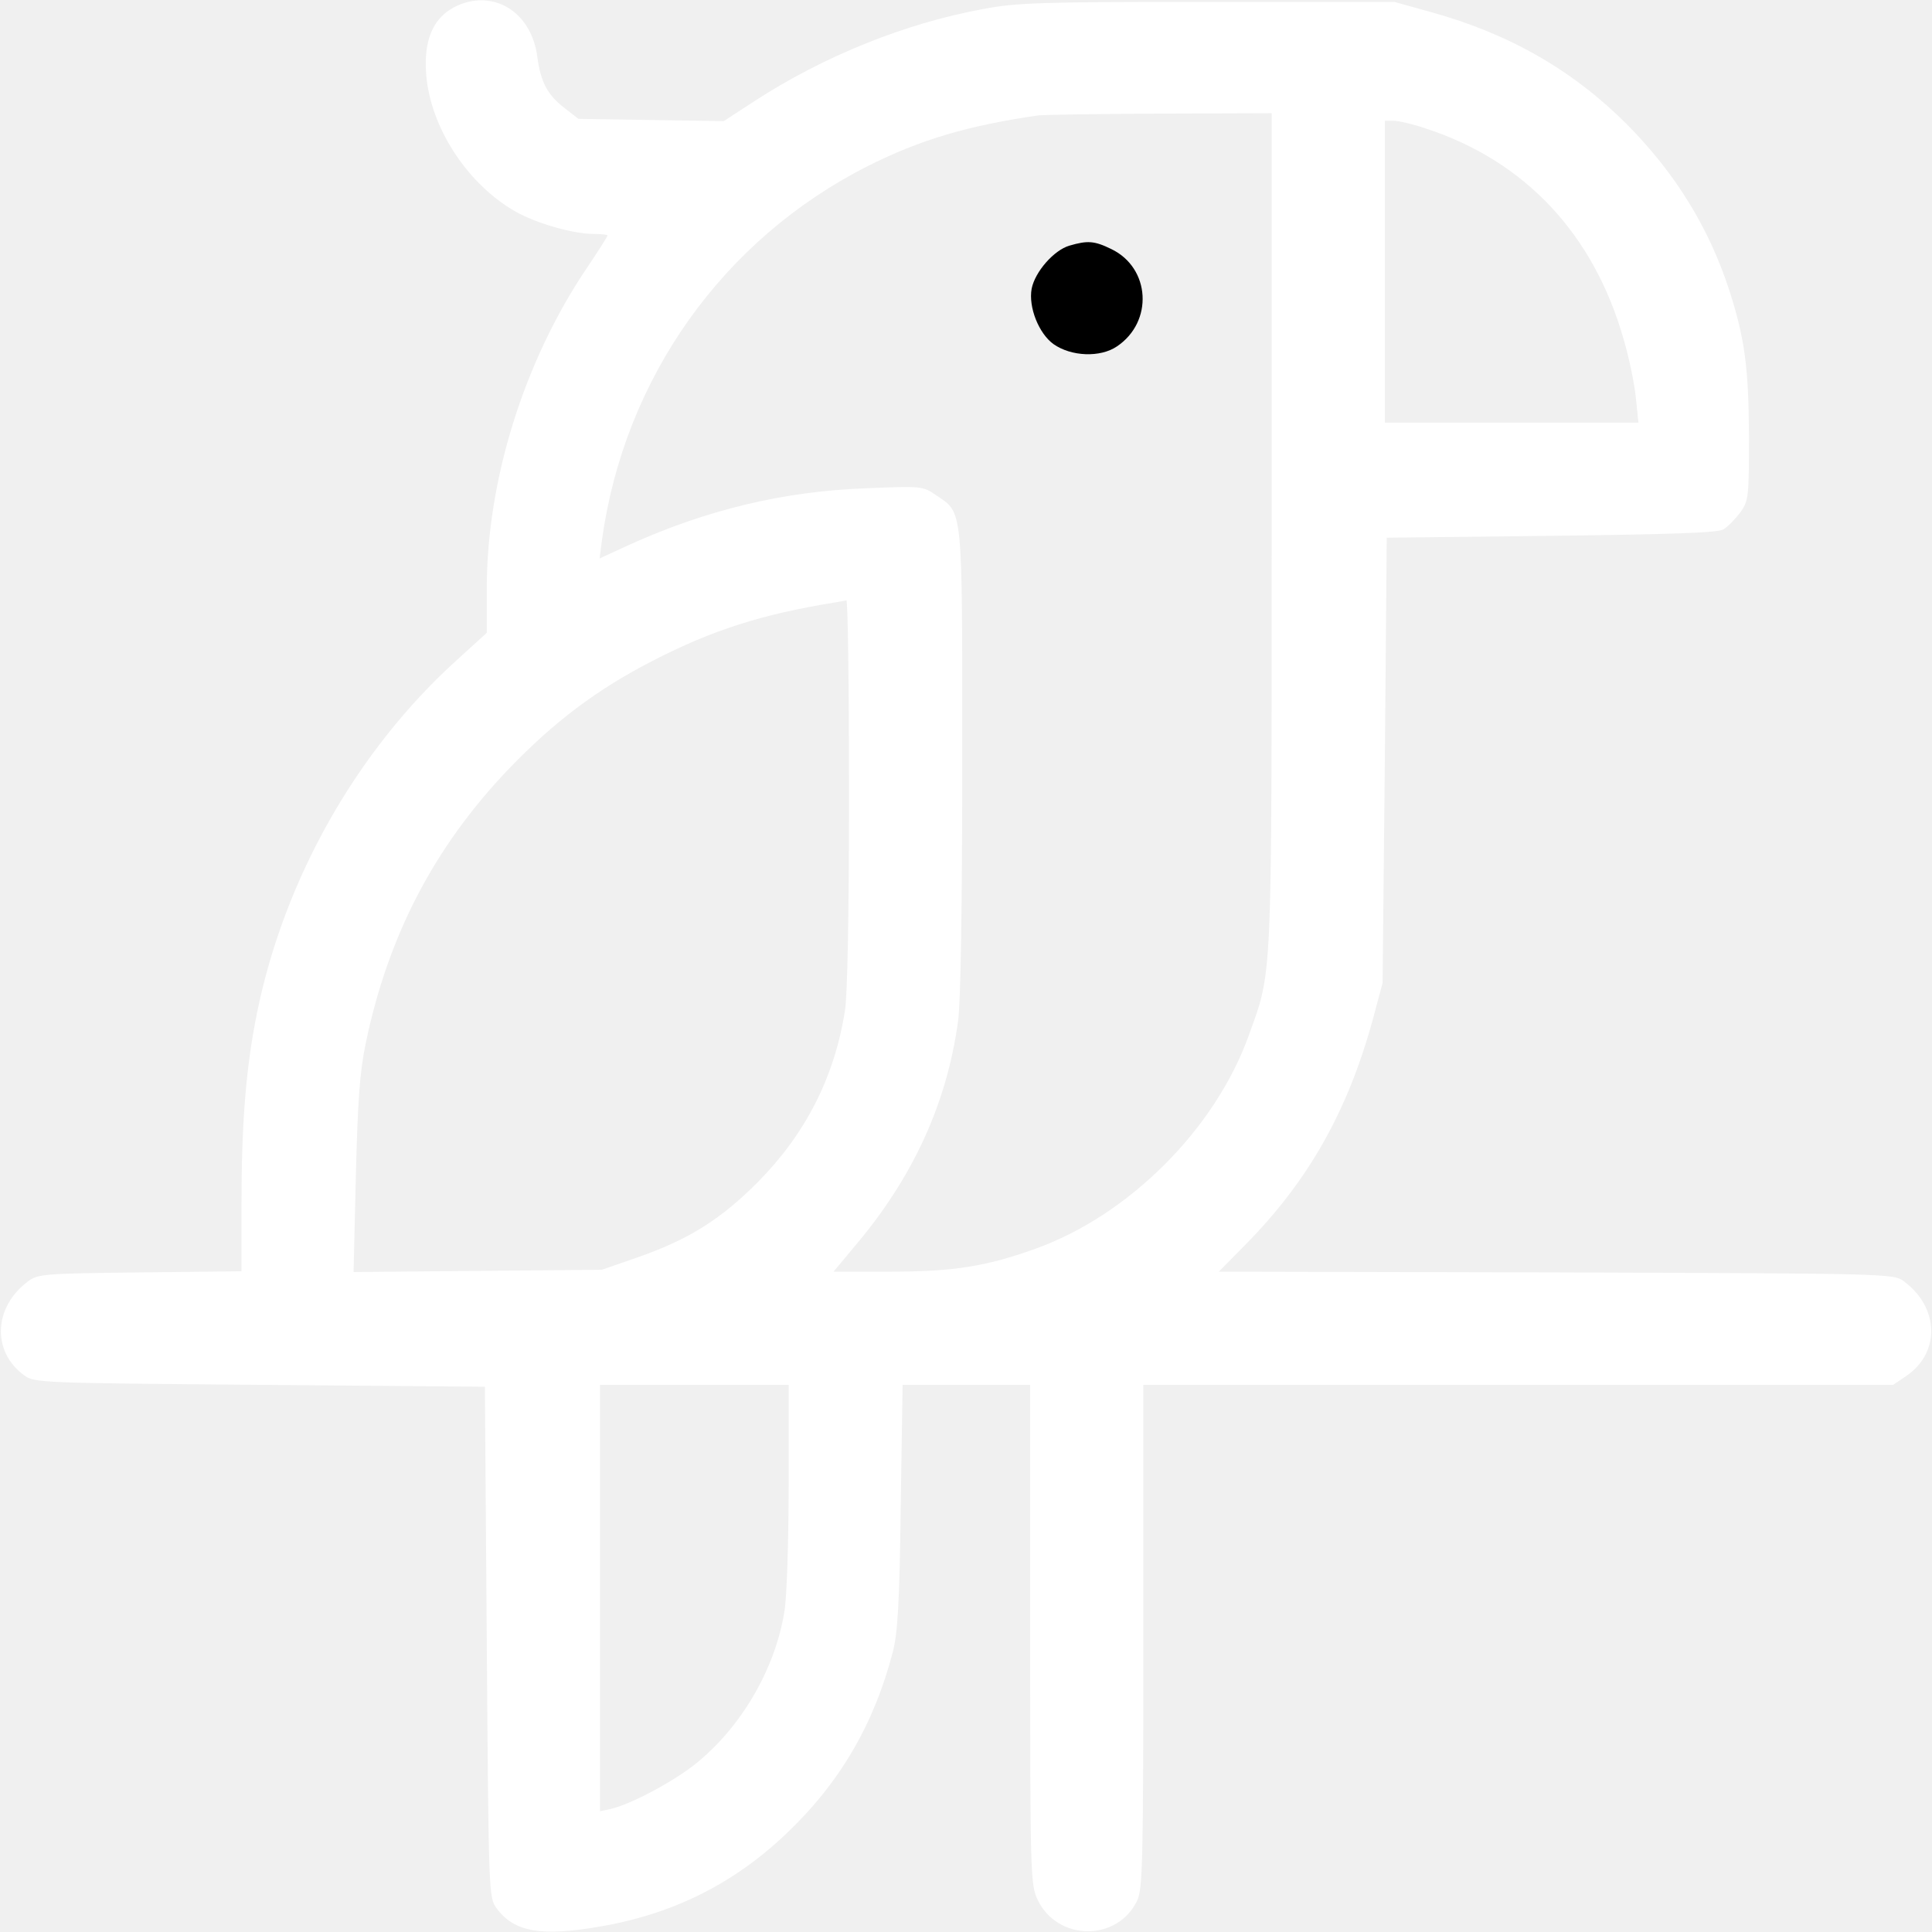
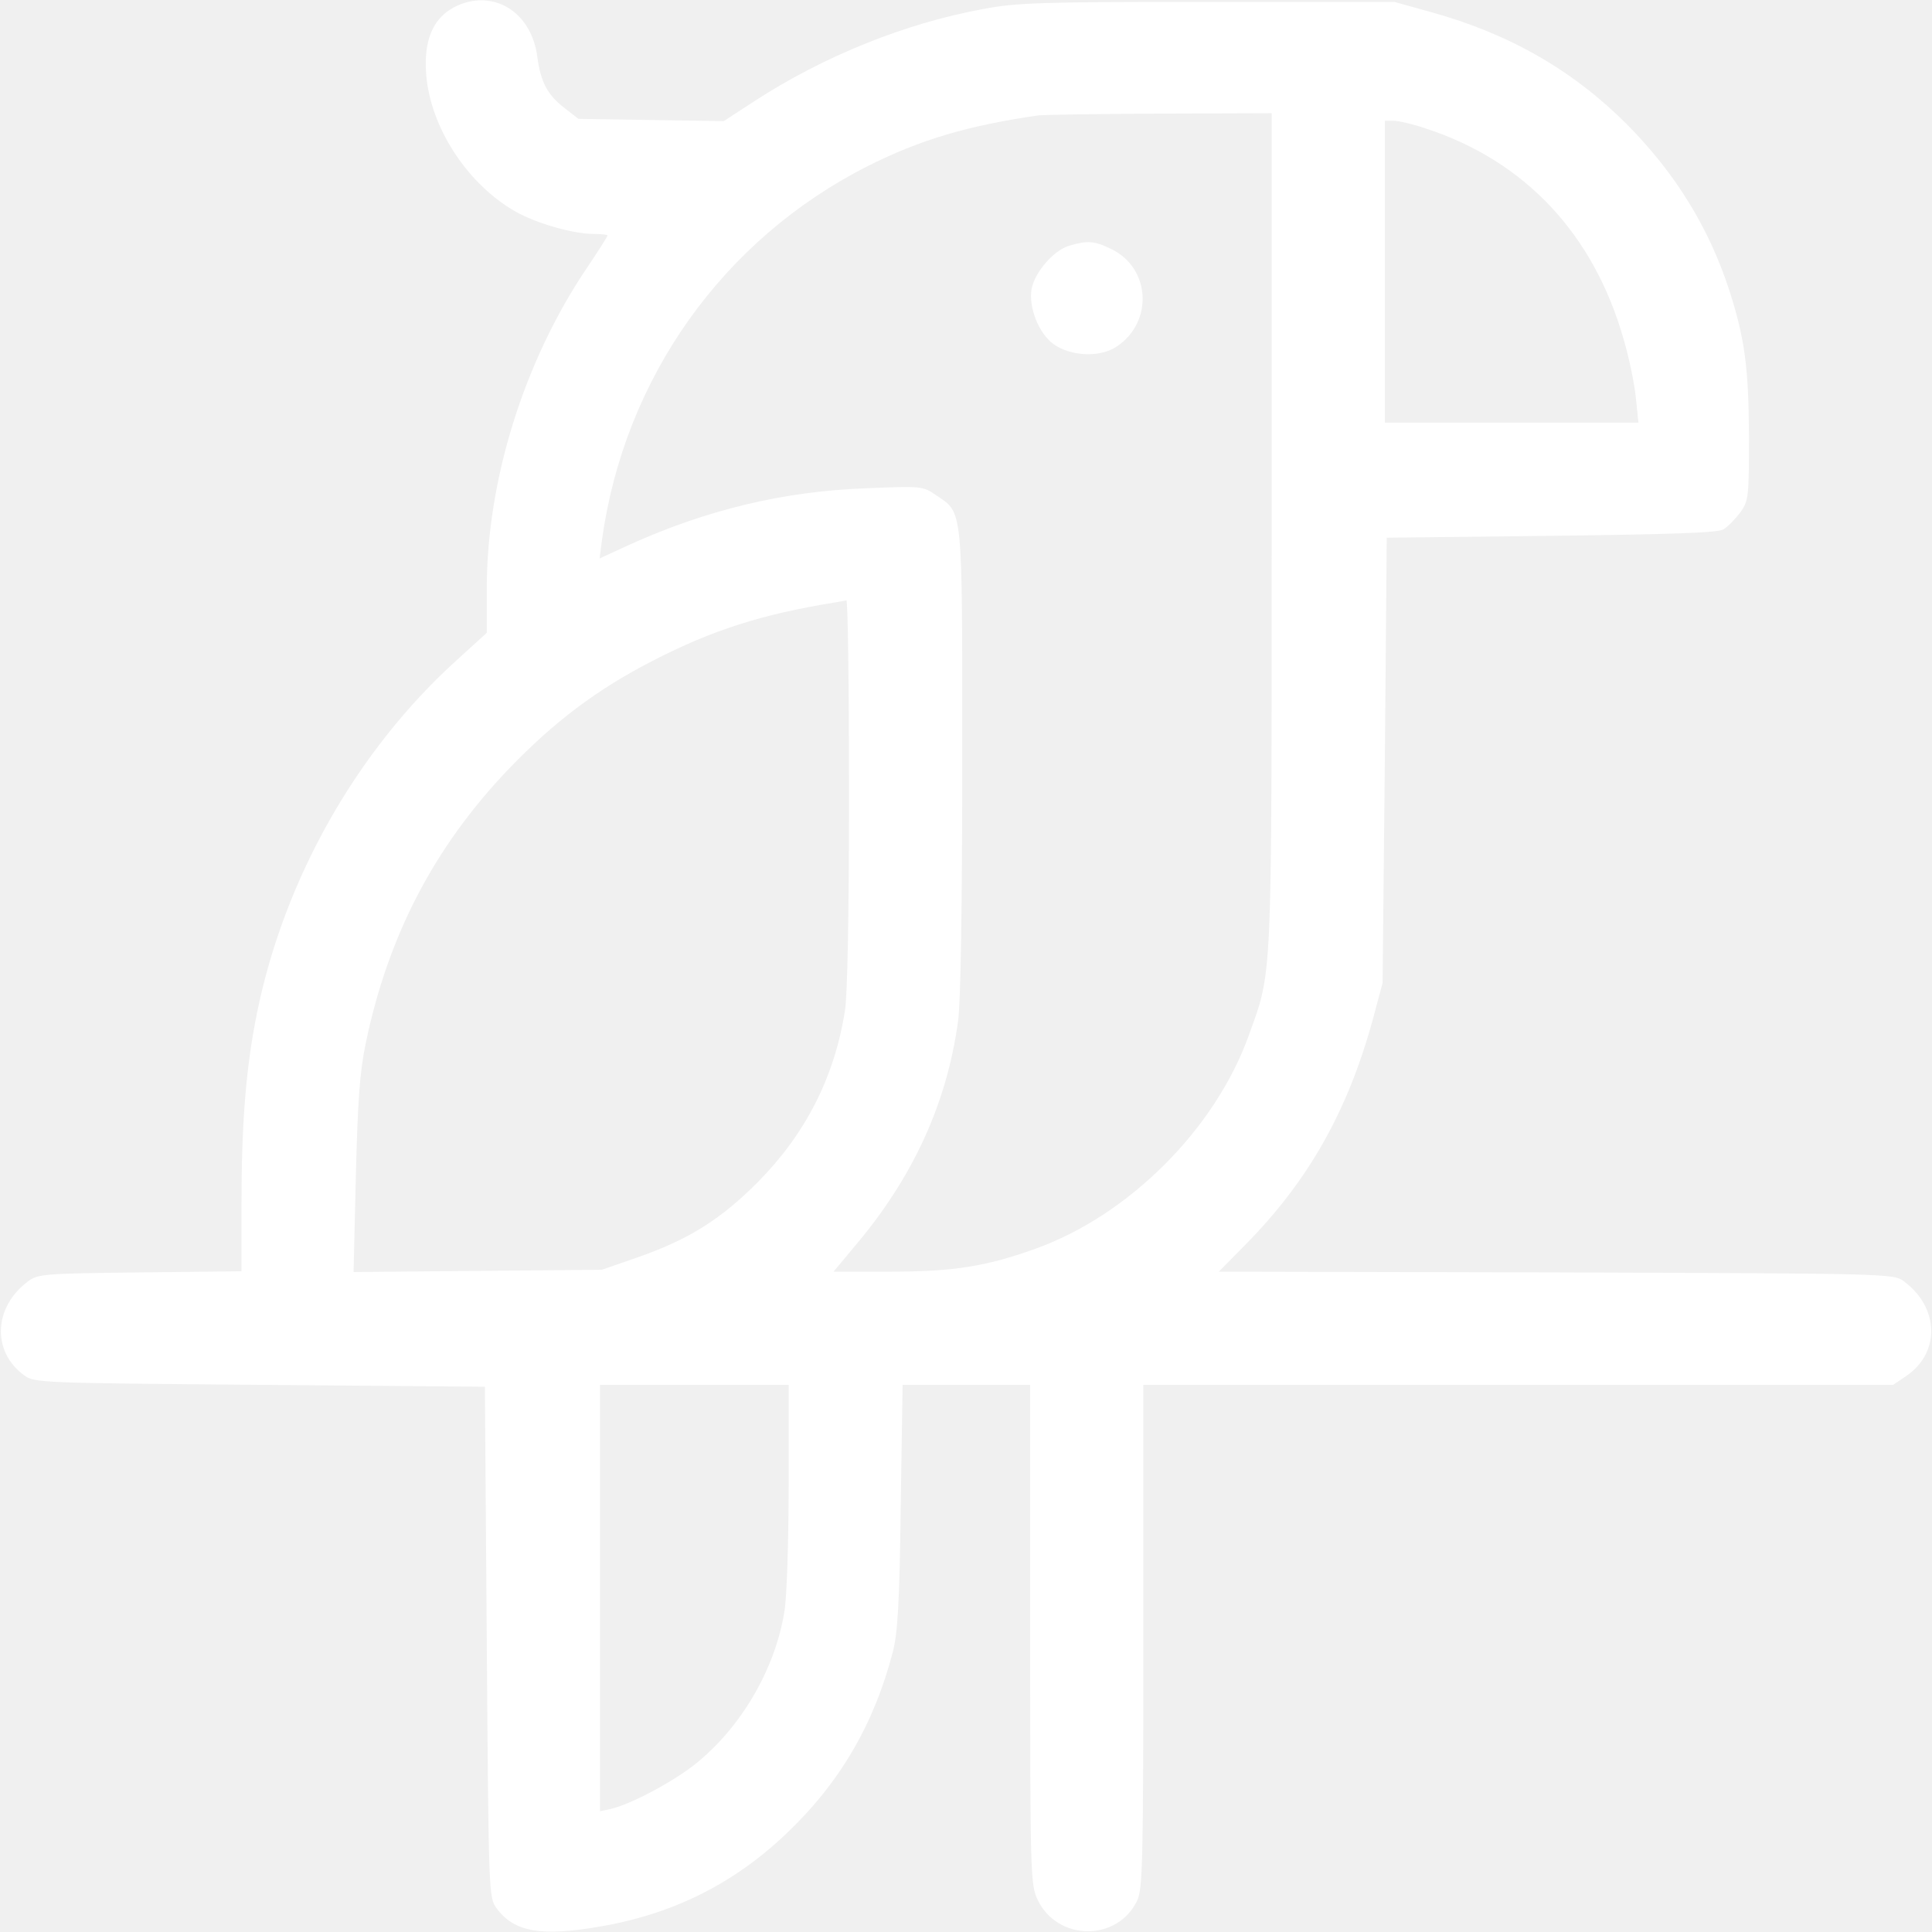
<svg xmlns="http://www.w3.org/2000/svg" height="512pt" preserveAspectRatio="xMidYMid meet" viewBox="0 0 512 512" width="512pt">
  <g transform="matrix(.1 0 0 -.1 0 512)">
    <path d="m1214 5106c-68-30-95-96-83-199 17-136 112-277 234-347 56-32 154-60 209-60 20 0 36-2 36-4 0-3-25-42-56-88-166-247-264-562-264-848v-117l-78-71c-266-240-459-581-531-937-29-142-41-292-41-502v-182l-269-3c-254-3-271-4-297-24-91-68-96-185-11-248 28-21 41-21 625-26l597-5 5-677c5-665 5-677 26-705 46-63 118-76 277-48 191 33 351 113 489 244 143 135 234 291 284 483 13 50 18 132 21 385l5 323h169 169v-662c0-641 1-663 20-703 53-110 212-111 264-1 14 30 16 106 16 700v666h994 993l34 23c91 61 89 181-5 251-27 21-36 21-922 24l-894 2 70 71c167 169 271 353 338 597l26 97 6 590 5 590 435 5c321 4 441 8 457 17 12 7 32 28 45 45 22 31 23 41 23 203-1 180-11 258-52 385-54 167-144 312-272 441-143 143-312 240-519 297l-97 27h-495c-441 0-506-2-595-19-207-38-422-125-604-243l-83-54-193 3-192 3-36 28c-46 35-64 69-73 136-15 117-112 179-210 137zm2156-1391c0-1214 2-1165-61-1340-89-247-317-475-564-564-131-47-217-61-385-61h-151l55 66c154 181 245 378 275 598 7 48 11 308 11 689 0 683 3 656-70 705-34 24-39 24-185 18-219-8-423-57-630-151l-76-35 6 47c59 431 321 799 705 993 139 70 265 107 450 134 14 2 159 4 323 5l297 1zm410 1064c262-86 444-280 523-559 14-47 28-115 32-152l7-68h-336-336v400 400h23c13 0 52-9 87-21zm-1530-1761c0-311-4-539-11-578-28-175-104-324-229-451-99-100-185-154-320-201l-95-33-329-3-329-3 6 253c5 198 10 275 26 352 59 286 182 522 379 728 120 125 234 211 382 287 157 81 289 123 480 154 14 2 28 5 33 6 4 0 7-230 7-511zm-160-1835c0-148-5-297-11-332-24-153-114-307-234-404-59-48-174-109-227-121l-28-6v565 565h250 250z" fill="#fff" />
-     <path d="m2834 4469c-41-12-91-69-100-114-9-49 19-119 58-147 47-33 124-36 168-6 97 65 89 208-15 258-45 22-63 23-111 9z" />
+     <path d="m2834 4469c-41-12-91-69-100-114-9-49 19-119 58-147 47-33 124-36 168-6 97 65 89 208-15 258-45 22-63 23-111 9z" fill="#fff" />
  </g>
</svg>
